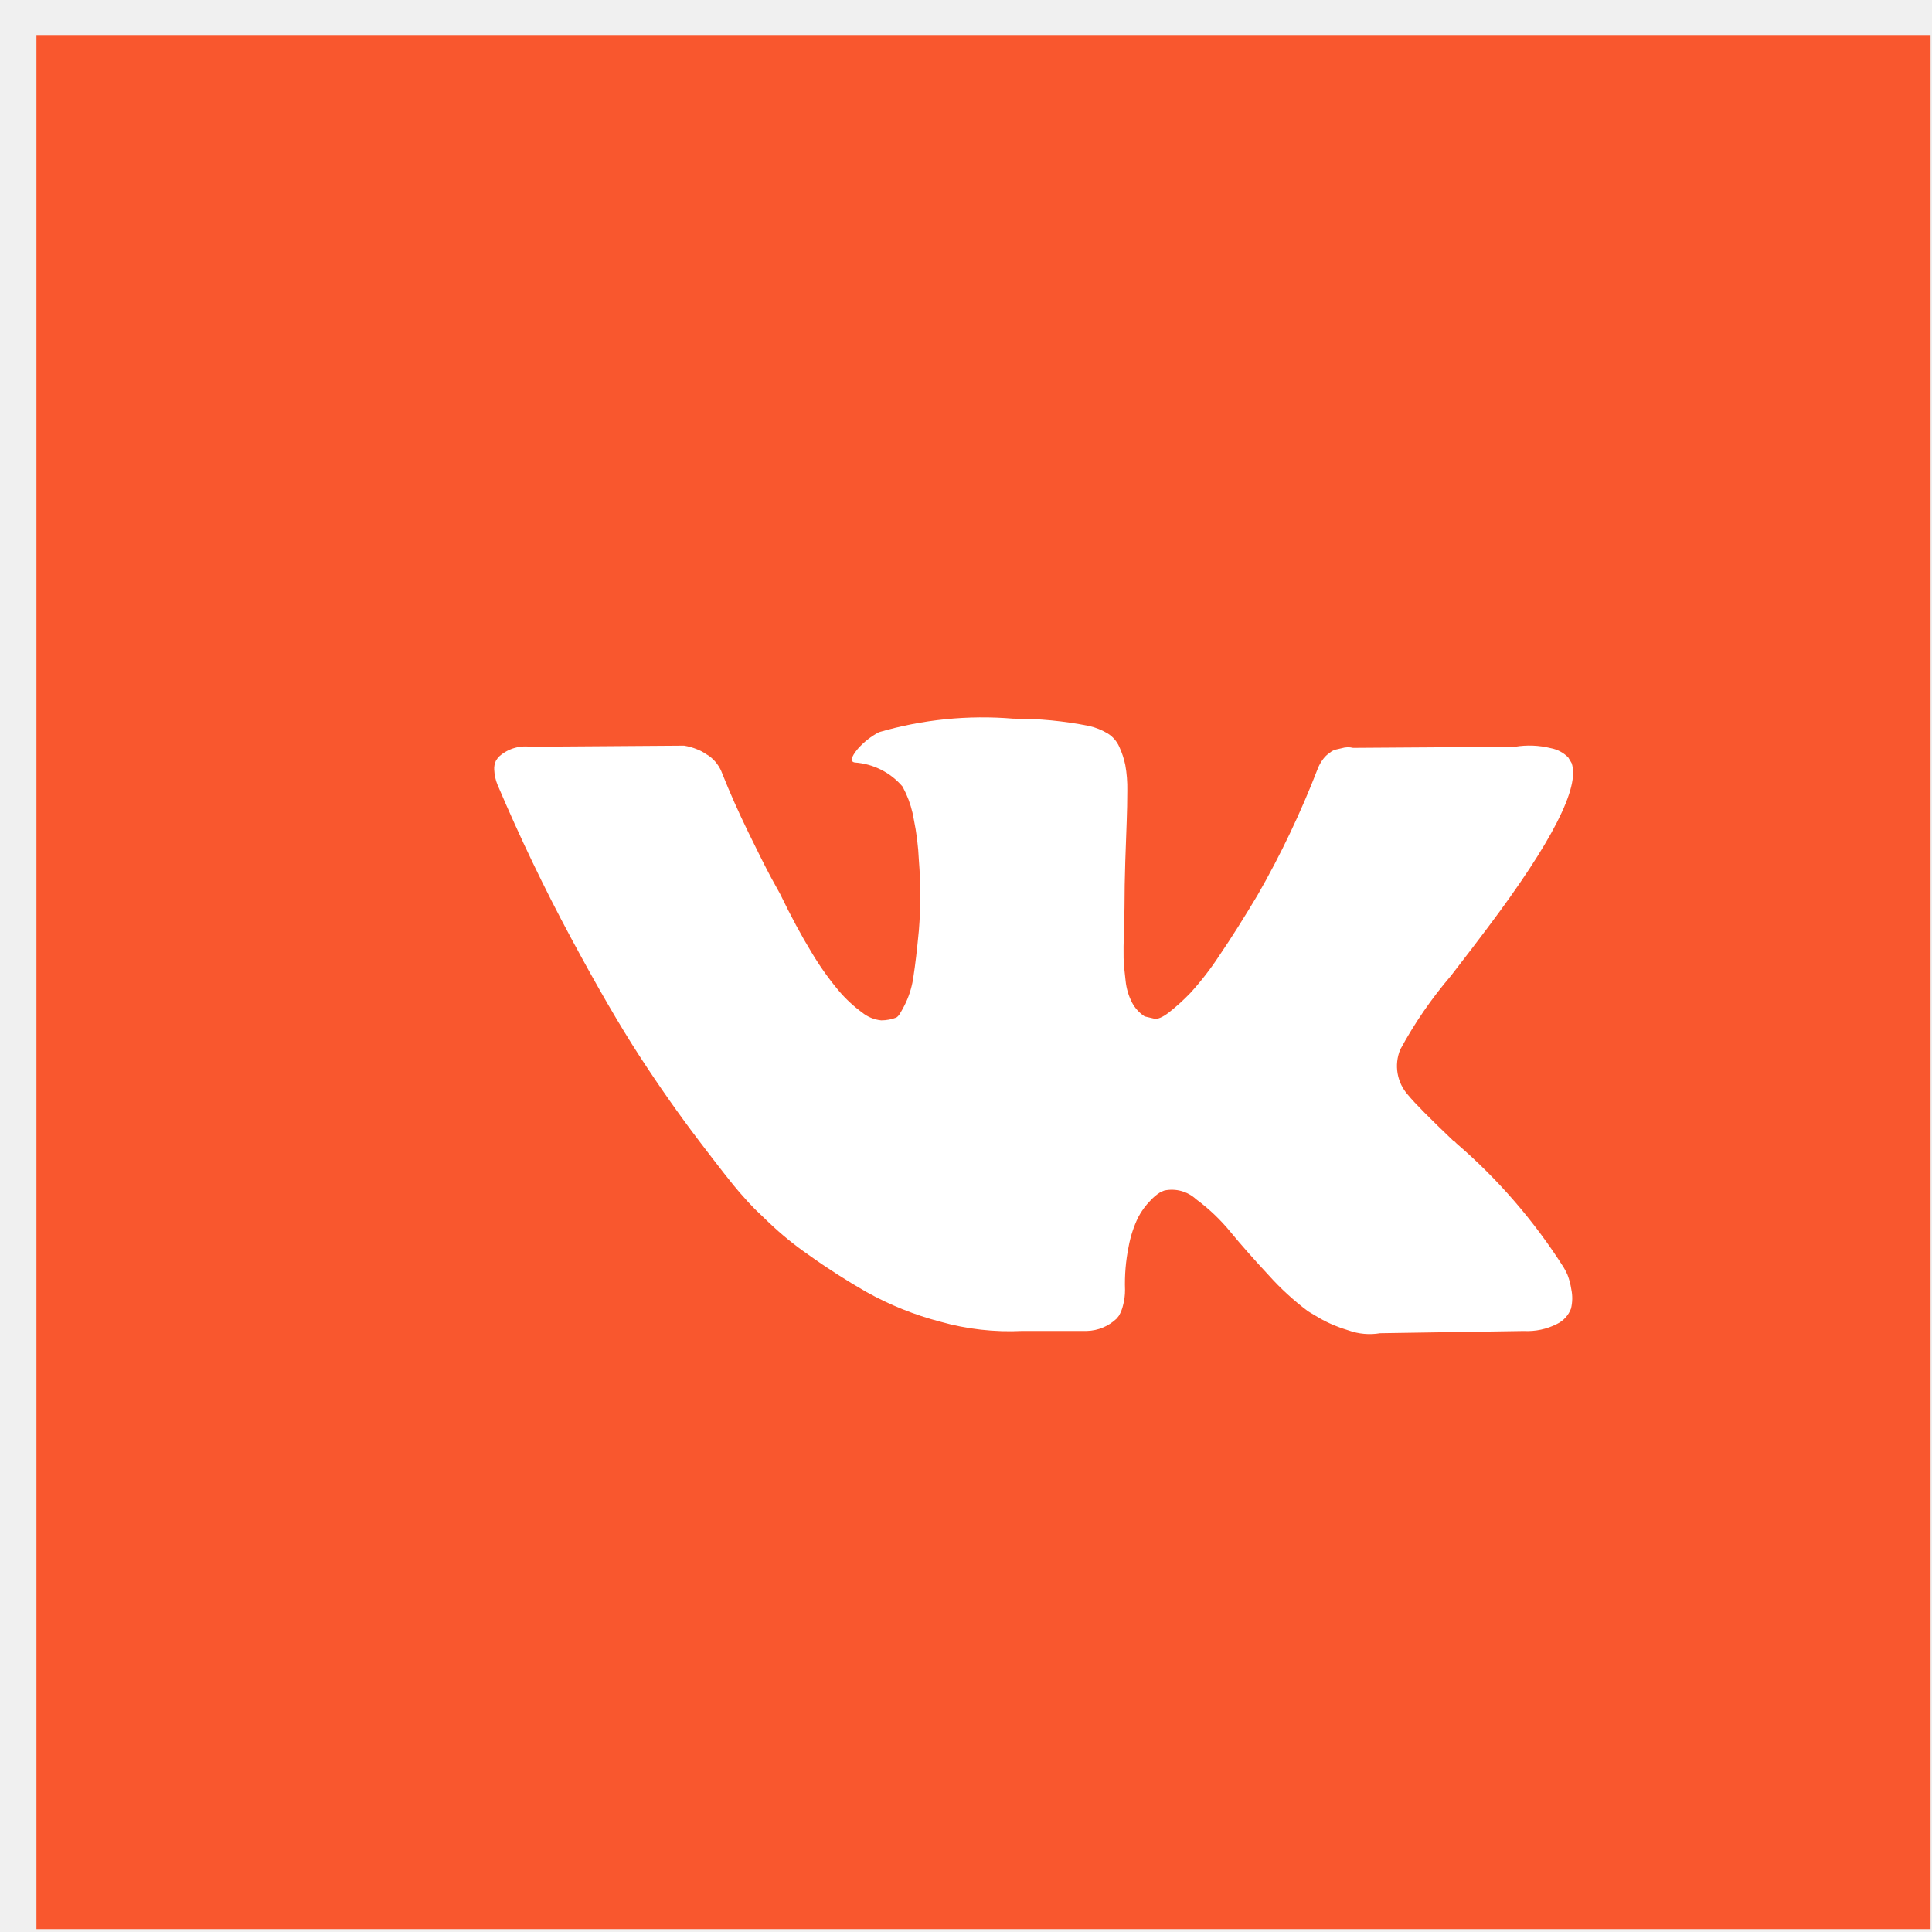
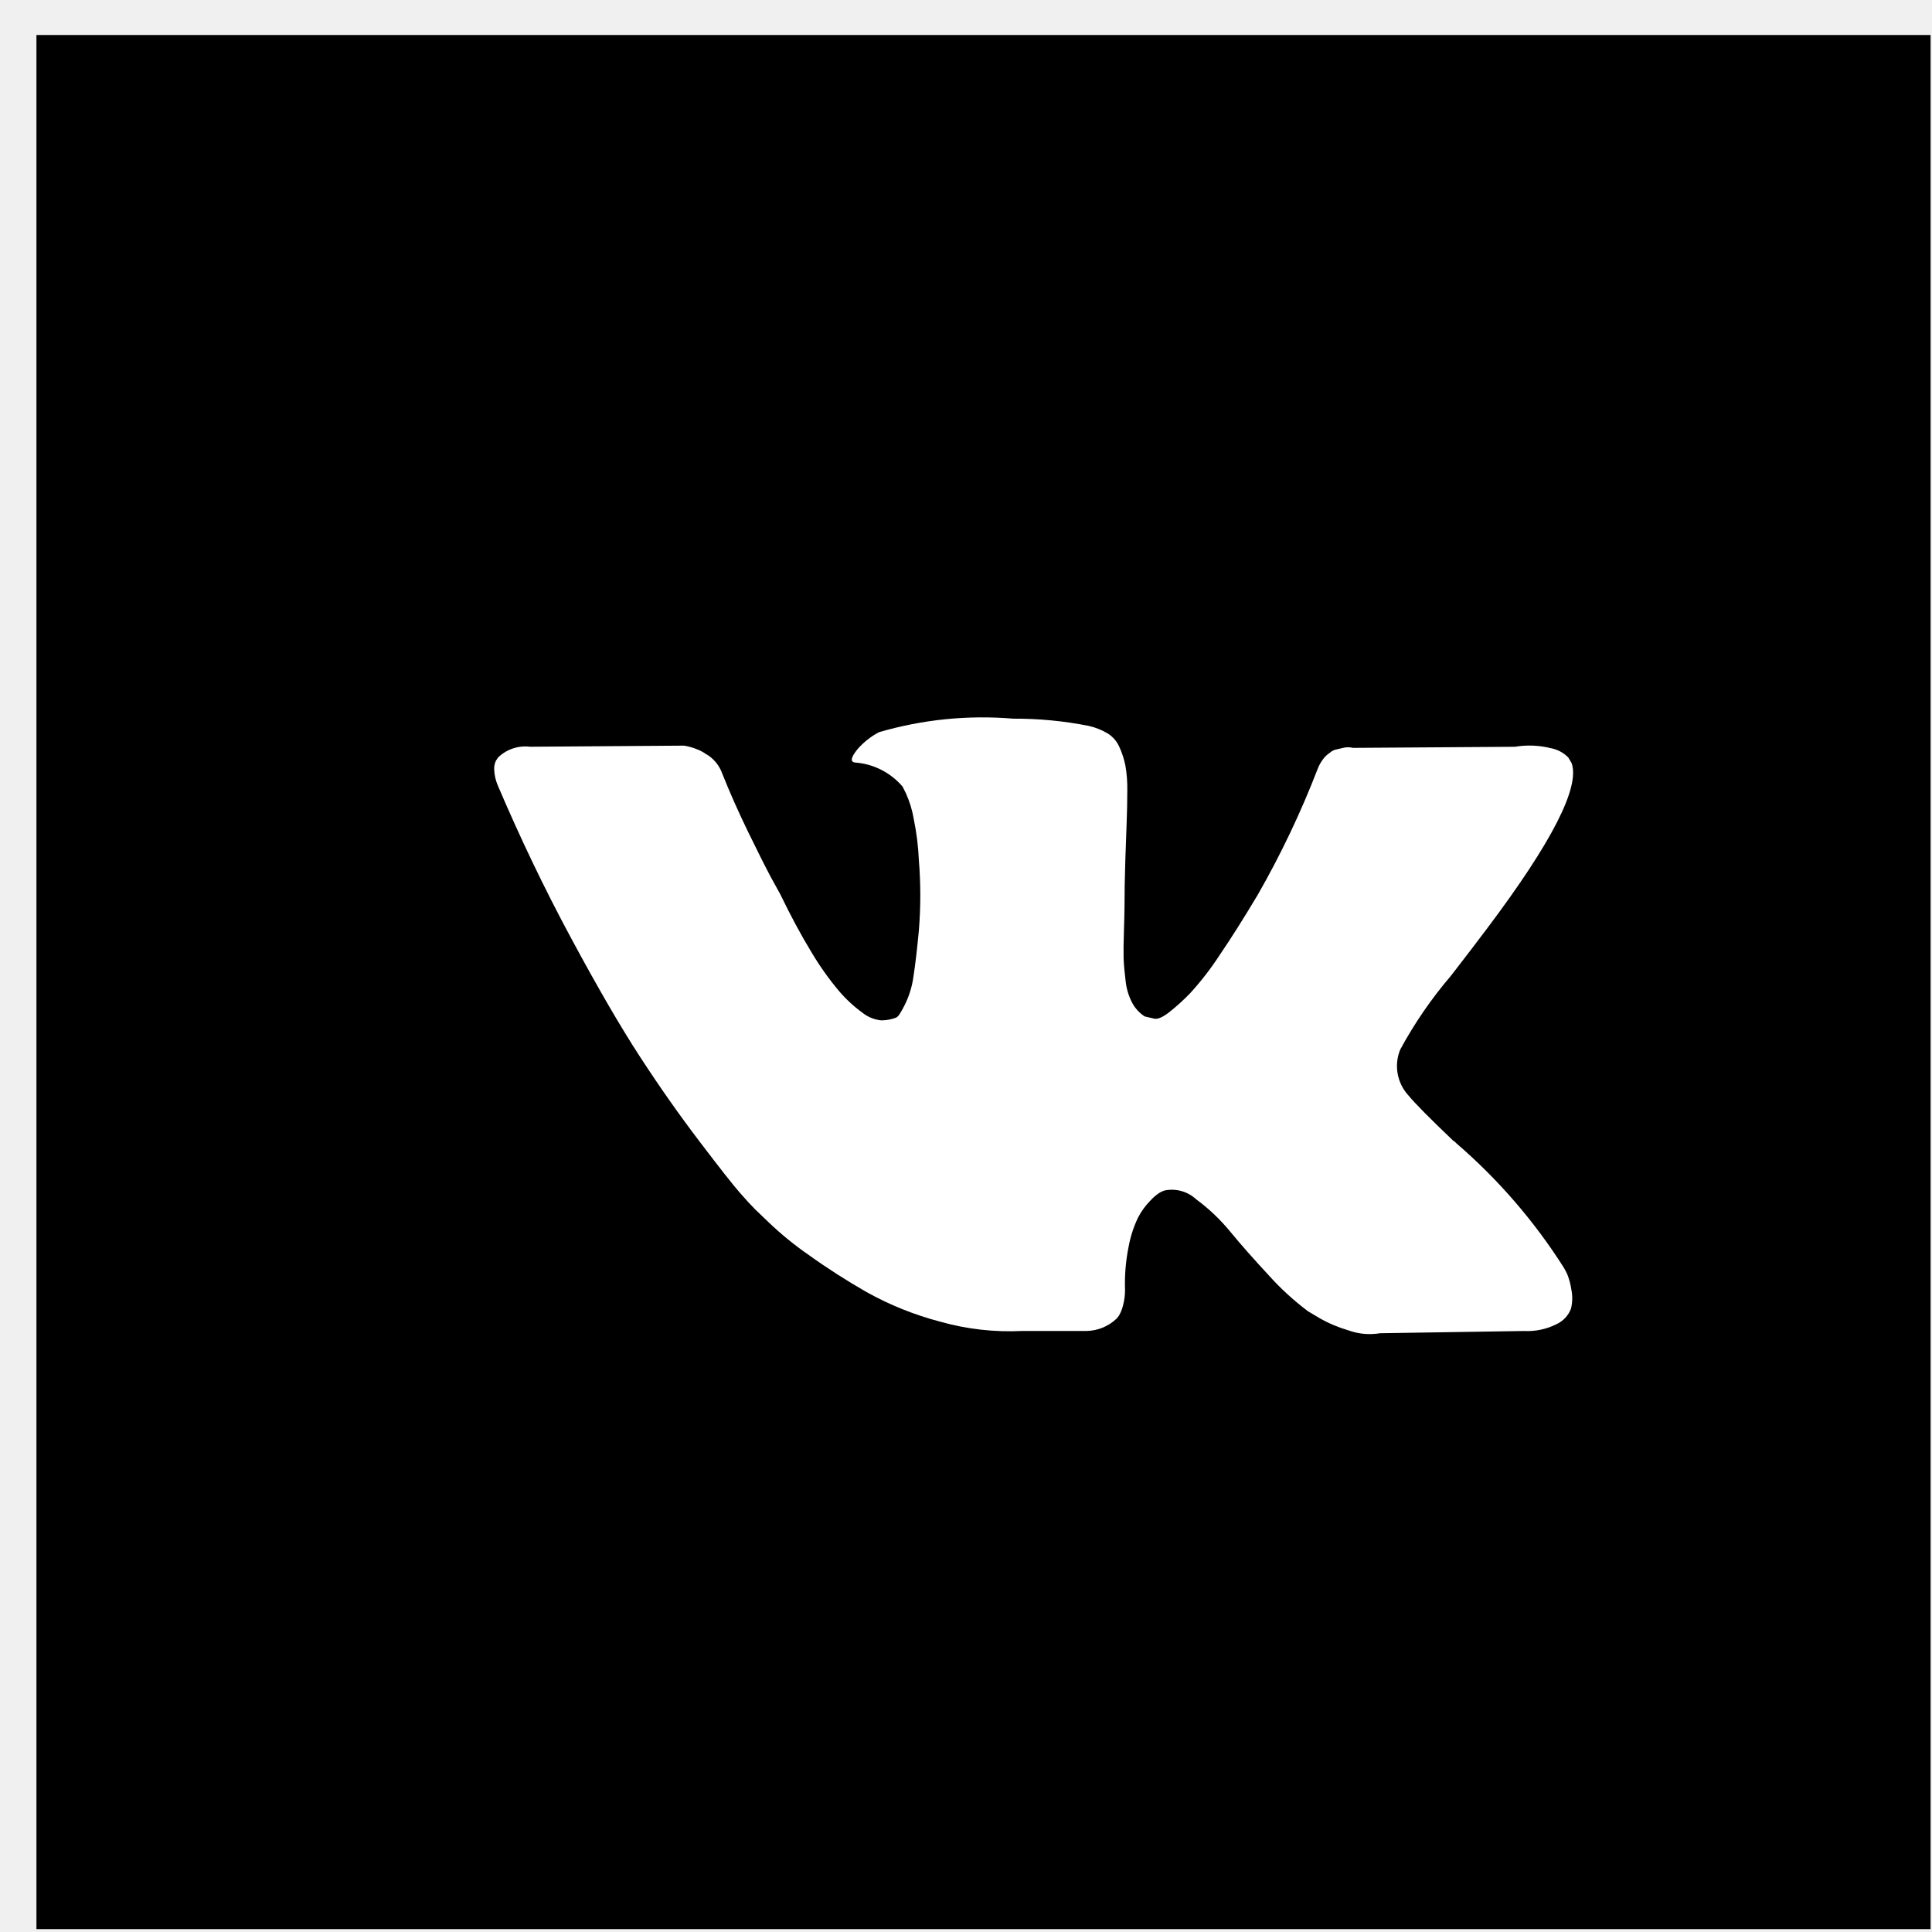
<svg xmlns="http://www.w3.org/2000/svg" width="51" height="51" viewBox="0 0 51 51" fill="none">
-   <rect x="0.962" y="0.924" width="50" height="50" fill="#F9572E" />
+   <rect x="0.962" y="0.924" width="50" height="50" fill="currentColor" />
  <path d="M41.375 33.644C41.346 33.581 41.314 33.519 41.278 33.458C40.5 32.233 39.546 31.129 38.446 30.182L38.417 30.152L38.402 30.137L38.387 30.122H38.372C37.74 29.519 37.339 29.114 37.171 28.907C36.876 28.58 36.795 28.112 36.963 27.705C37.338 27.012 37.786 26.361 38.298 25.762C38.703 25.239 39.024 24.819 39.261 24.502C40.972 22.228 41.713 20.775 41.486 20.142L41.398 19.995C41.273 19.868 41.113 19.783 40.938 19.75C40.628 19.673 40.305 19.66 39.989 19.713L35.718 19.742C35.62 19.718 35.518 19.721 35.422 19.75C35.293 19.78 35.228 19.795 35.228 19.795L35.154 19.832L35.096 19.877C35.033 19.919 34.977 19.971 34.932 20.032C34.871 20.111 34.821 20.198 34.785 20.292C34.341 21.442 33.811 22.558 33.197 23.628C32.831 24.241 32.495 24.772 32.189 25.222C31.959 25.574 31.702 25.906 31.419 26.216C31.243 26.399 31.055 26.57 30.855 26.727C30.686 26.856 30.558 26.91 30.469 26.89C30.38 26.87 30.296 26.85 30.217 26.831C30.077 26.74 29.962 26.615 29.884 26.467C29.791 26.287 29.733 26.091 29.713 25.889C29.684 25.657 29.666 25.457 29.66 25.289C29.656 25.121 29.659 24.883 29.669 24.577C29.678 24.27 29.684 24.062 29.684 23.954C29.684 23.578 29.691 23.17 29.705 22.73C29.72 22.29 29.733 21.942 29.742 21.685C29.752 21.428 29.757 21.157 29.758 20.869C29.762 20.643 29.745 20.417 29.705 20.195C29.671 20.032 29.619 19.872 29.549 19.72C29.486 19.574 29.38 19.45 29.246 19.365C29.092 19.272 28.924 19.204 28.75 19.164C28.09 19.032 27.42 18.968 26.748 18.971C25.554 18.871 24.353 18.992 23.203 19.328C22.99 19.44 22.799 19.591 22.64 19.772C22.462 19.99 22.438 20.108 22.565 20.128C23.054 20.162 23.509 20.392 23.826 20.765L23.915 20.944C24.013 21.161 24.083 21.39 24.122 21.626C24.195 21.982 24.24 22.344 24.256 22.708C24.306 23.325 24.306 23.945 24.256 24.562C24.207 25.076 24.16 25.476 24.115 25.763C24.084 26.004 24.017 26.239 23.915 26.46C23.863 26.573 23.803 26.682 23.737 26.786C23.717 26.816 23.692 26.841 23.663 26.86C23.535 26.91 23.399 26.935 23.262 26.935C23.077 26.917 22.902 26.844 22.758 26.727C22.531 26.561 22.325 26.369 22.143 26.155C21.876 25.837 21.635 25.497 21.423 25.14C21.157 24.705 20.88 24.191 20.593 23.598L20.356 23.168C20.208 22.891 20.005 22.488 19.748 21.959C19.491 21.43 19.264 20.919 19.067 20.424C18.999 20.233 18.875 20.067 18.71 19.95L18.636 19.905C18.563 19.853 18.483 19.811 18.399 19.779C18.289 19.734 18.175 19.702 18.058 19.683L13.995 19.712C13.685 19.674 13.374 19.777 13.15 19.994L13.09 20.083C13.056 20.157 13.04 20.239 13.046 20.32C13.052 20.458 13.082 20.594 13.135 20.721C13.728 22.114 14.373 23.459 15.07 24.754C15.767 26.05 16.372 27.093 16.886 27.883C17.4 28.674 17.924 29.42 18.458 30.122C18.992 30.824 19.345 31.274 19.518 31.471C19.691 31.67 19.827 31.817 19.926 31.916L20.297 32.272C20.623 32.583 20.972 32.868 21.343 33.124C21.834 33.477 22.344 33.803 22.869 34.104C23.484 34.447 24.139 34.711 24.82 34.889C25.523 35.088 26.255 35.17 26.985 35.134H28.69C28.984 35.127 29.264 35.01 29.476 34.808L29.535 34.734C29.585 34.648 29.623 34.556 29.645 34.459C29.681 34.326 29.699 34.189 29.698 34.051C29.685 33.666 29.717 33.28 29.794 32.902C29.843 32.635 29.928 32.376 30.046 32.132C30.131 31.971 30.238 31.824 30.365 31.695C30.44 31.612 30.524 31.54 30.618 31.48C30.656 31.459 30.695 31.442 30.736 31.427C31.036 31.363 31.349 31.449 31.574 31.657C31.91 31.905 32.215 32.194 32.479 32.517C32.76 32.859 33.099 33.242 33.493 33.666C33.807 34.017 34.155 34.334 34.531 34.616L34.828 34.793C35.072 34.932 35.331 35.041 35.6 35.12C35.865 35.215 36.151 35.241 36.43 35.194L40.226 35.135C40.529 35.151 40.831 35.087 41.101 34.949C41.272 34.866 41.405 34.721 41.471 34.542C41.511 34.376 41.514 34.204 41.479 34.037C41.459 33.903 41.424 33.771 41.375 33.644L41.375 33.644Z" fill="white" />
</svg>
